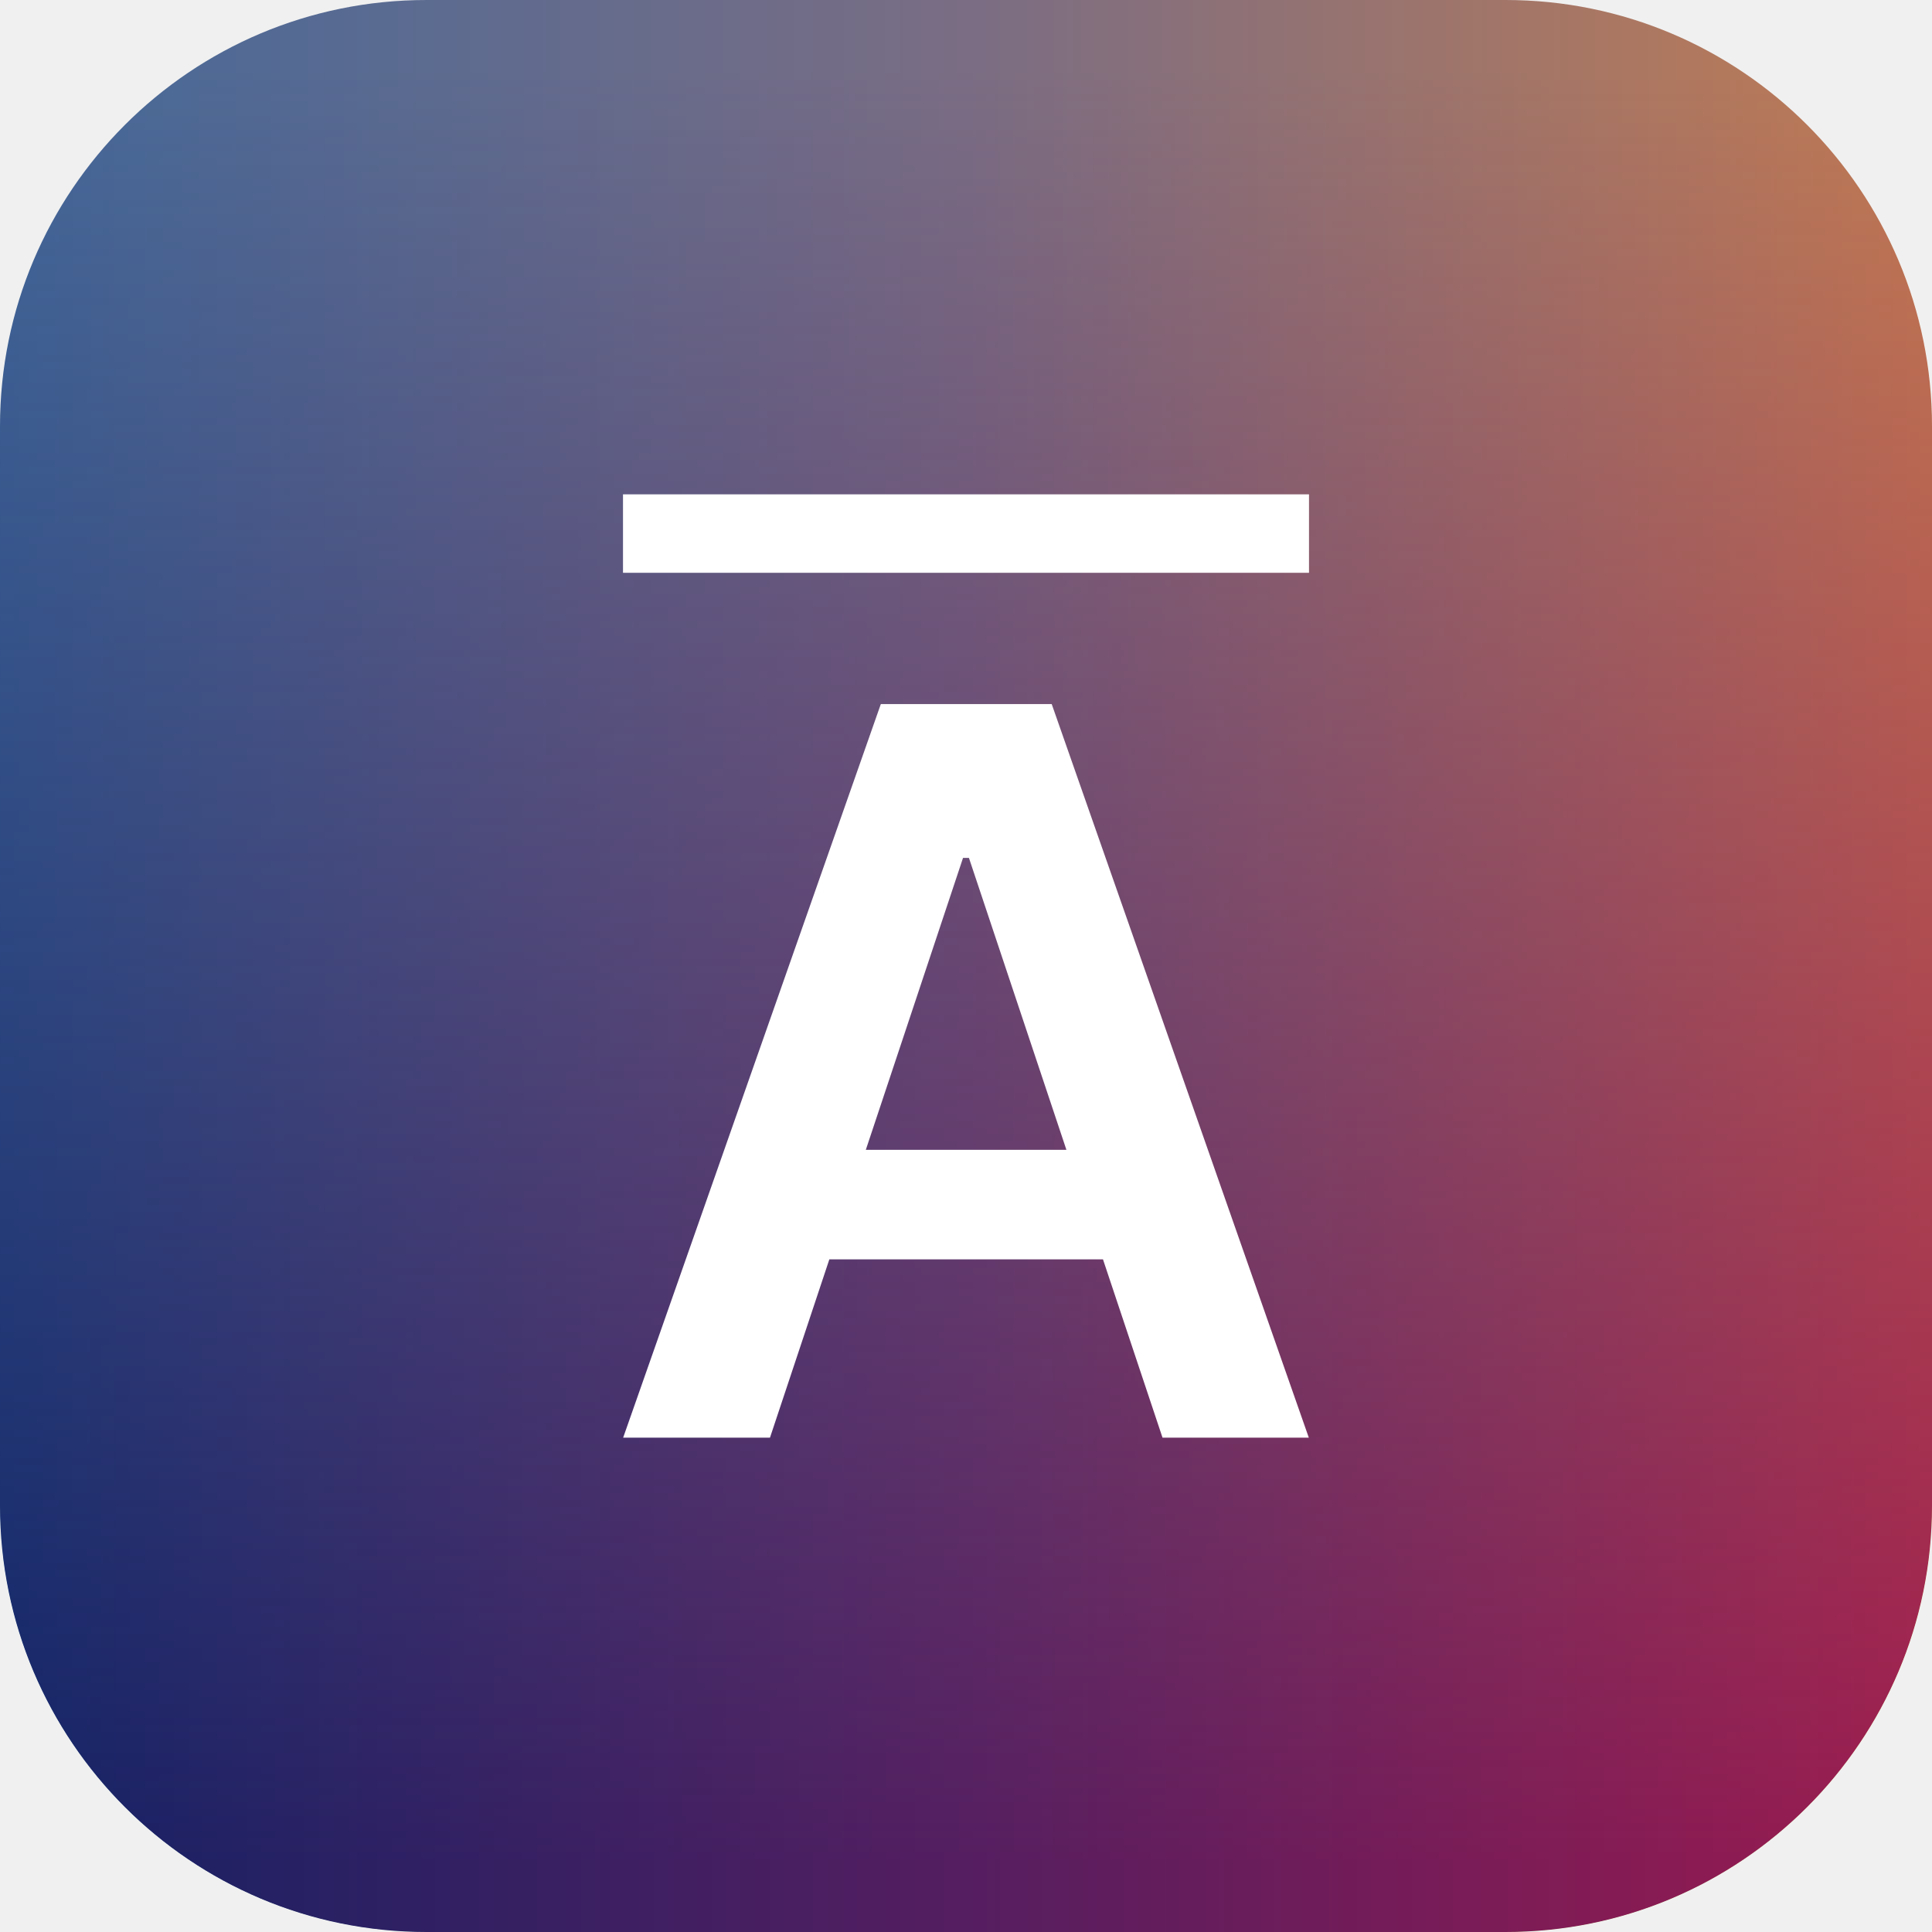
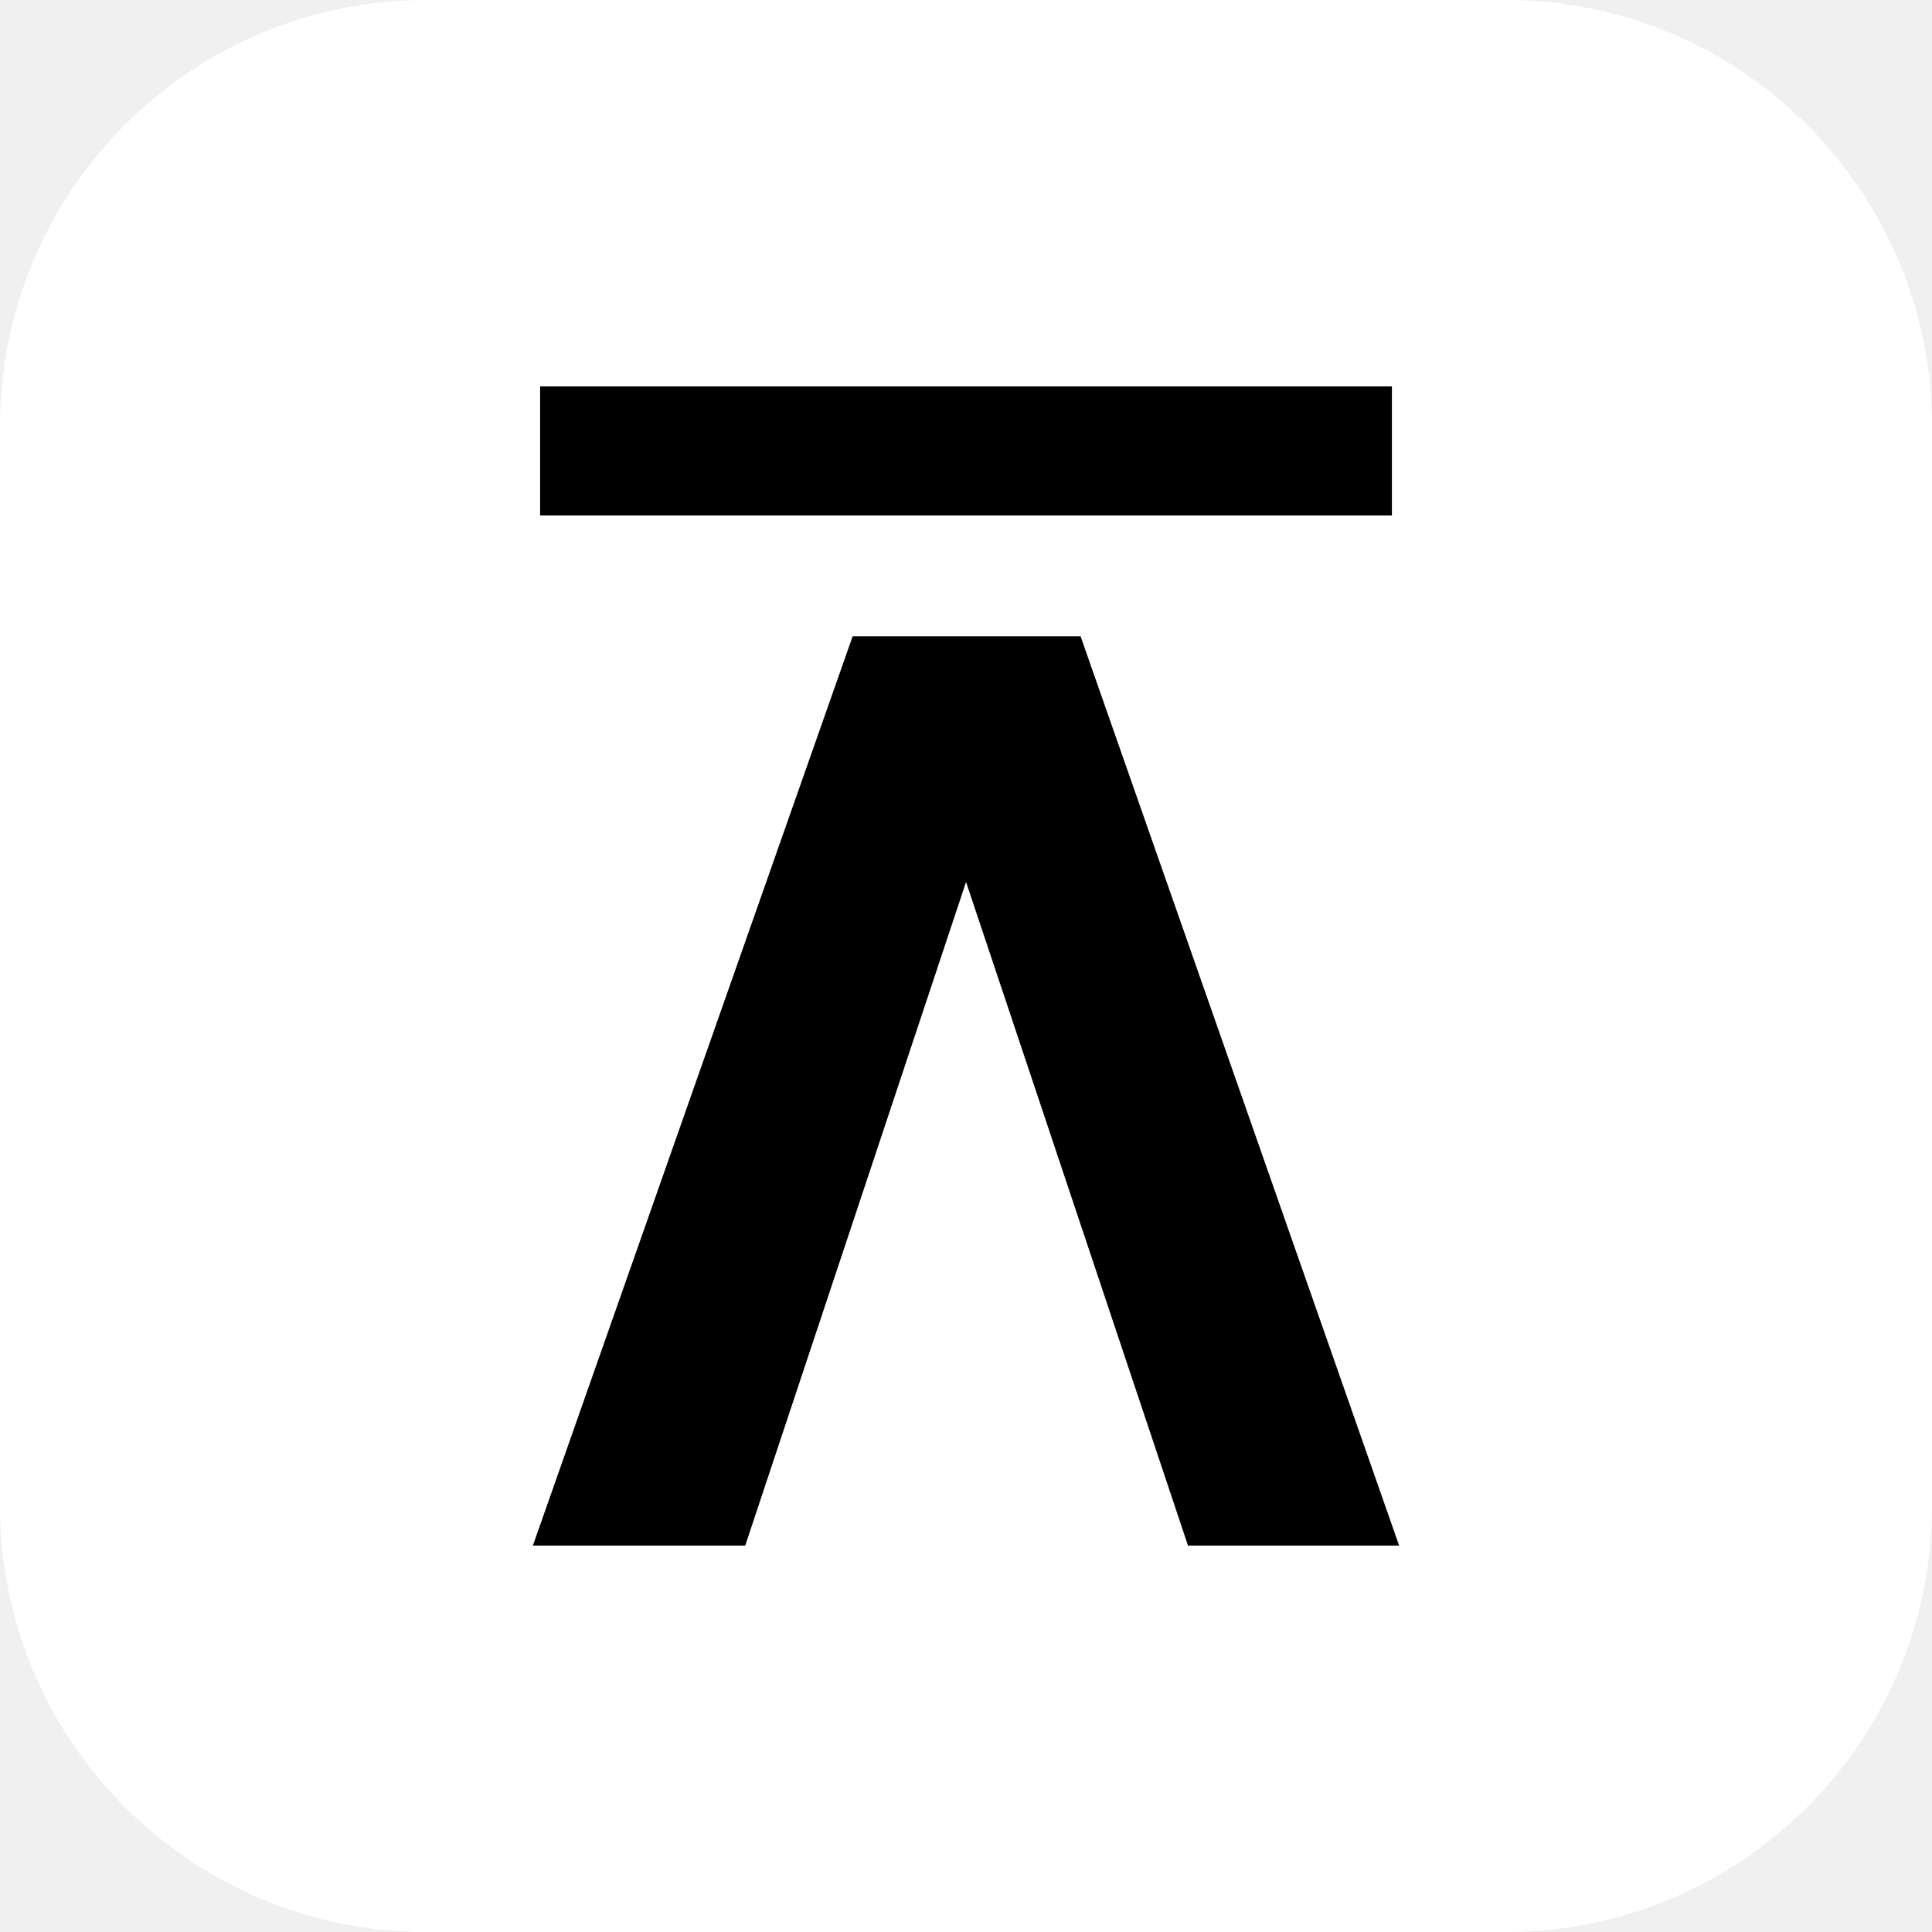
<svg xmlns="http://www.w3.org/2000/svg" viewBox="0 0 512 512">
-   <defs>
-     <linearGradient id="t" x1="0" x2="1">
-       <stop offset="0" stop-color="#44699a" />
-       <stop offset=".5" stop-color="#7a6d84" />
-       <stop offset="1" stop-color="#c27c52" />
-     </linearGradient>
-     <linearGradient id="b" x1="0" x2="1">
-       <stop offset="0" stop-color="#122265" />
-       <stop offset=".5" stop-color="#551e60" />
-       <stop offset="1" stop-color="#9c1a4f" />
-     </linearGradient>
-     <linearGradient id="v" x1="0" y1="0" x2="0" y2="1">
-       <stop offset=".04" stop-color="#fff" stop-opacity="0" />
-       <stop offset=".96" stop-color="#fff" />
-     </linearGradient>
-     <mask id="m">
-       <rect width="512" height="512" fill="url(#v)" />
-     </mask>
-     <clipPath id="c">
-       <rect width="512" height="512" rx="113" />
-     </clipPath>
-   </defs>
-   <g clip-path="url(#c)">
-     <rect width="512" height="512" fill="url(#t)" />
-     <rect width="512" height="512" fill="url(#b)" mask="url(#m)" />
-   </g>
-   <path fill="#fff" d="M165.1 131.0H346.9V151.8H165.1Z M204.05 381.0H165.14L233.43 186.58H278.71L346.85 381.0H308.08L256.78 227.36H255.21ZM204.57 304.71H307.33V333.74H204.57Z" />
+   <style>.bg{fill:#FFFFFF}.fg{fill:#000000;stroke:#000000}@media (prefers-color-scheme:dark){.bg{fill:#000000}.fg{fill:#FFFFFF;stroke:#FFFFFF}}</style>
+   <rect class="bg" width="512" height="512" rx="113" />
+   <path class="fg" transform="translate(147.80 107.06) scale(3.1093)" stroke-width="3" stroke-linejoin="miter" d="M0 0H69.6V8H0ZM14.9 95.8H0L26.2 21.3H43.5L69.6 95.8H54.8L35.1 36.9H34.5Z" />
</svg>
